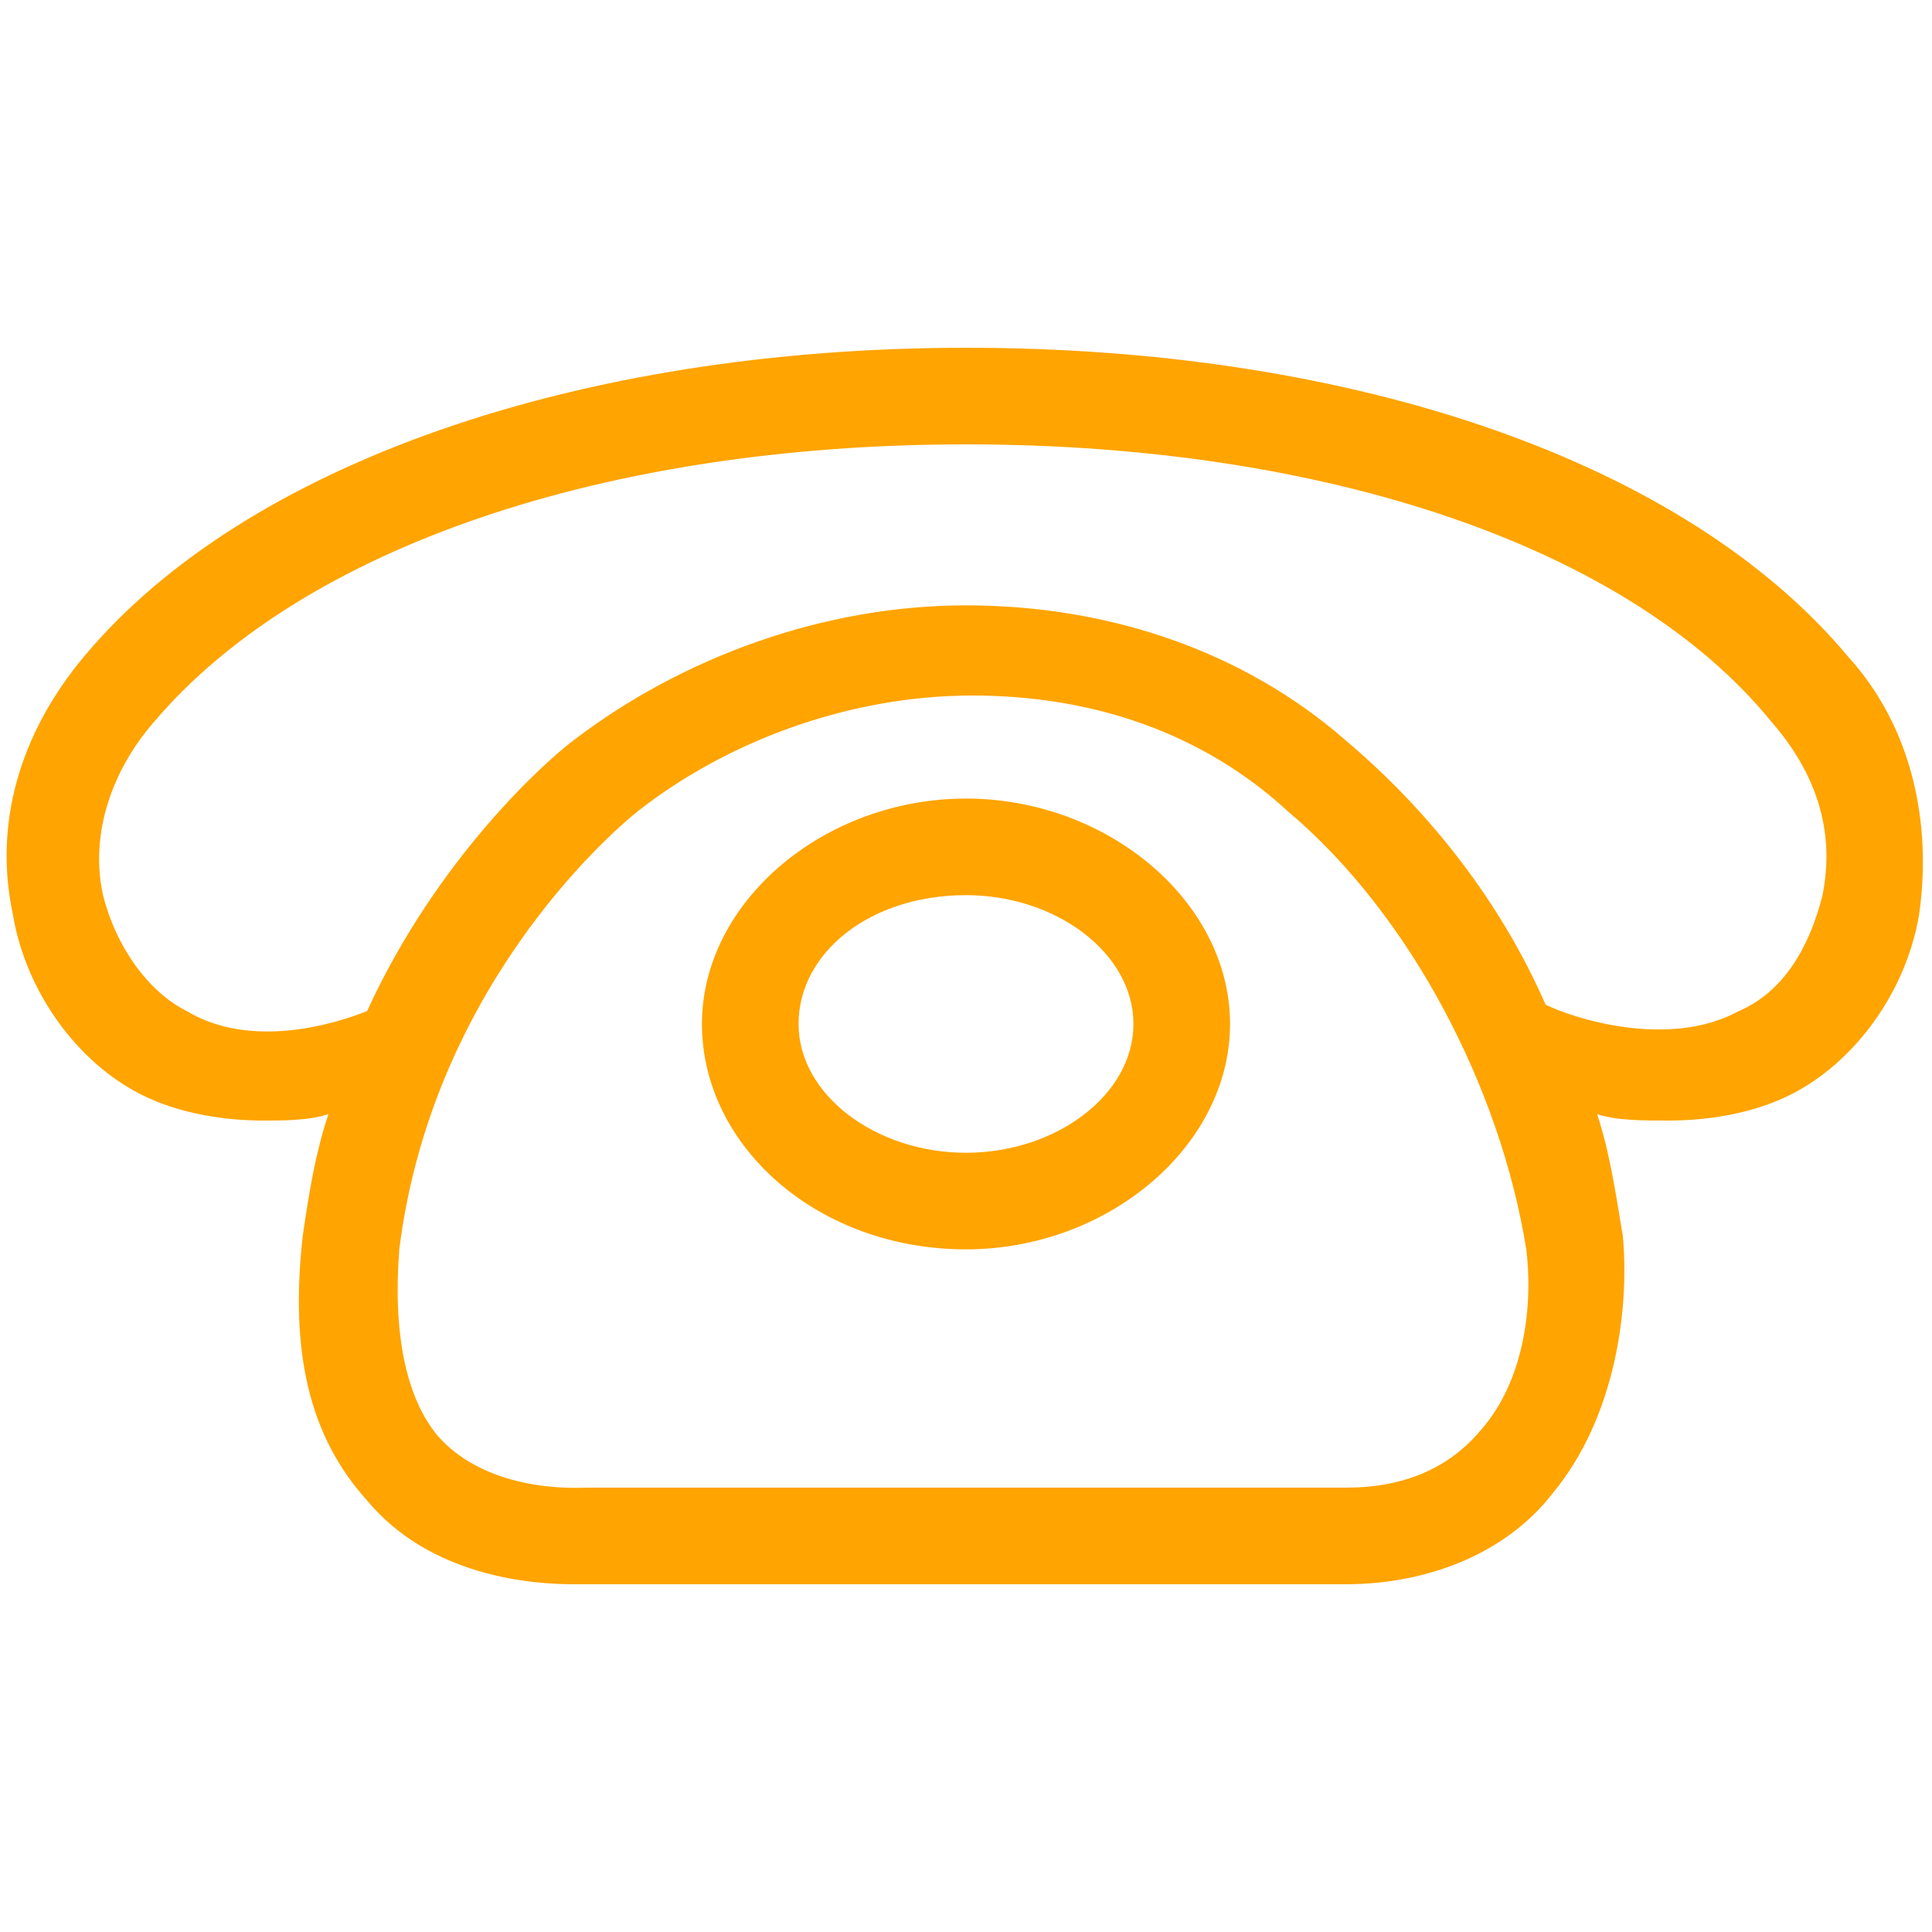
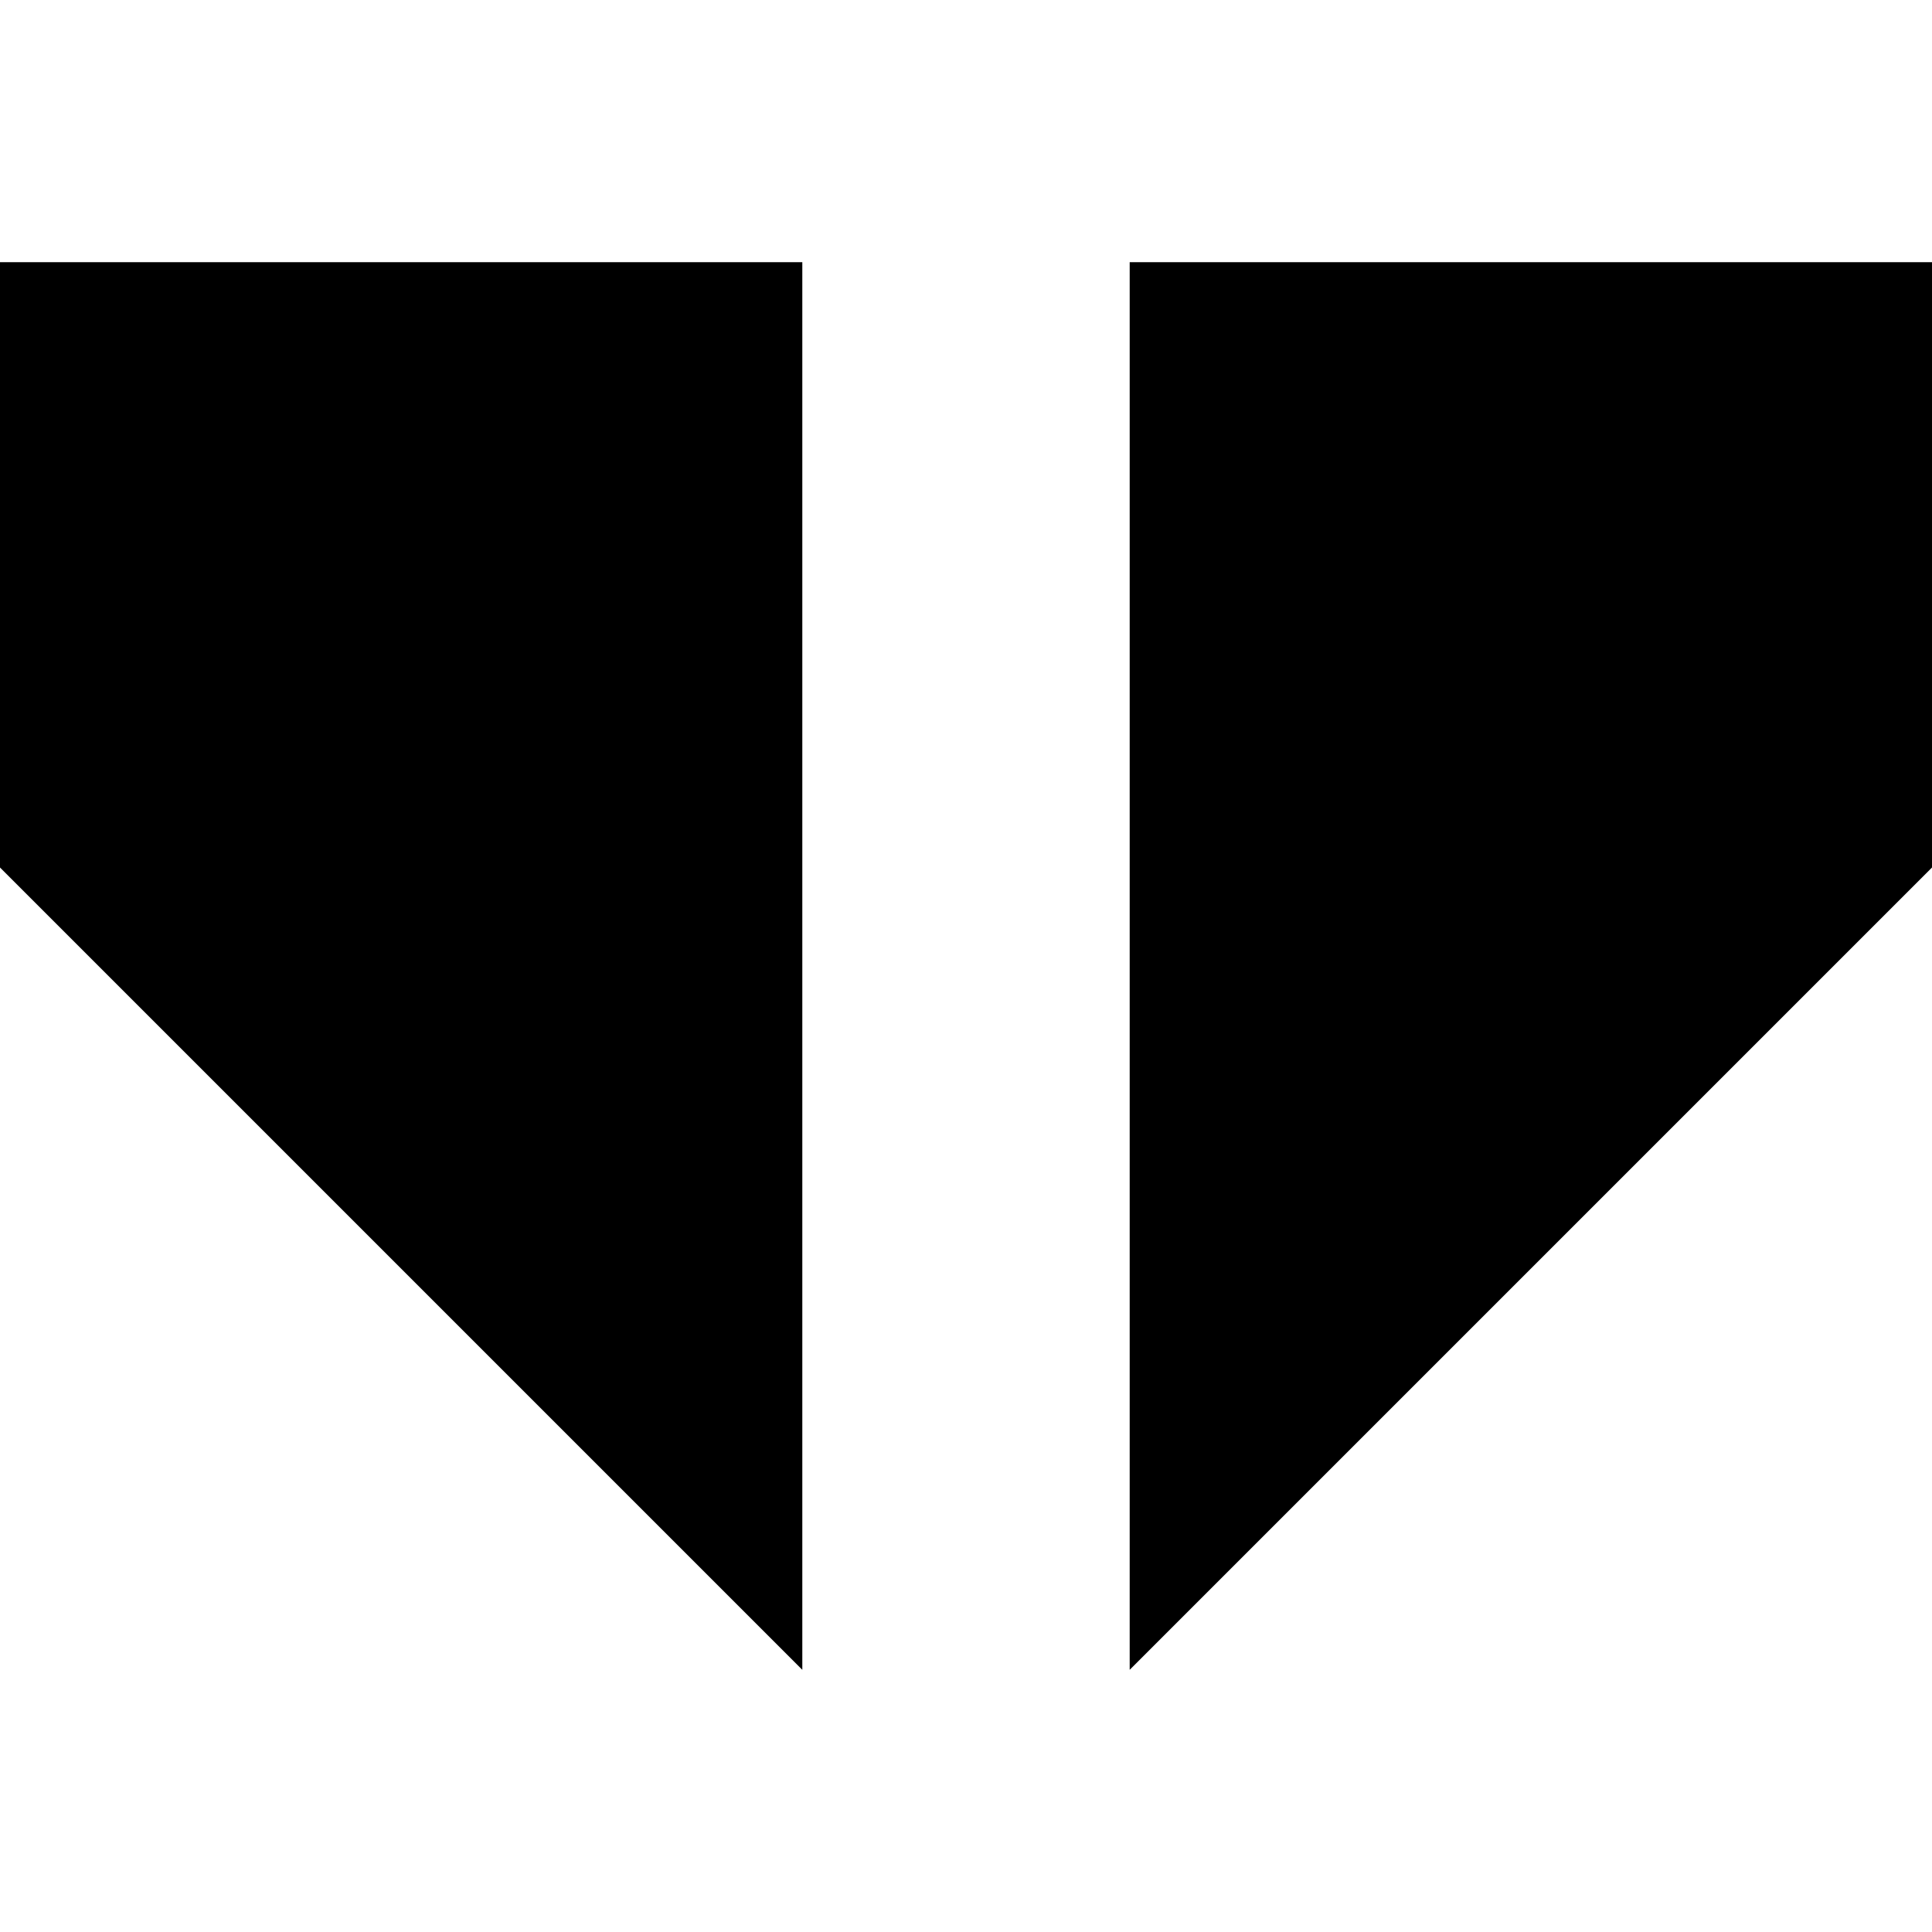
- <svg xmlns="http://www.w3.org/2000/svg" enable-background="new 0 0 30 30" height="40px" id="Capa_1" version="1.1" viewBox="0 0 30 30" width="40px" xml:space="preserve">
-   <path d="M28.7,10.2c-2.5-3-7.6-4.8-13.7-4.8c0,0,0,0,0,0h0c0,0,0,0,0,0c-6,0-11.2,1.8-13.7,4.8c-1,1.2-1.4,2.6-1.1,4  c0.2,1.2,1,2.3,2,2.8c0.6,0.3,1.3,0.4,1.9,0.4c0.3,0,0.7,0,1-0.1c-0.2,0.6-0.3,1.2-0.4,1.9c-0.2,1.8,0.1,3.1,1,4.1  c1,1.2,2.6,1.3,3.2,1.3c0.2,0,0.3,0,0.3,0h11.7c1.3,0,2.5-0.5,3.2-1.4c1-1.2,1.2-2.9,1.1-4c-0.1-0.6-0.2-1.3-0.4-1.9  c0.3,0.1,0.7,0.1,1.1,0.1c0.6,0,1.3-0.1,1.9-0.4c1-0.5,1.8-1.6,2-2.8C30,12.8,29.7,11.3,28.7,10.2z M23,22.2  c-0.5,0.6-1.2,0.9-2.1,0.9l-11.8,0c-0.1,0-1.5,0.1-2.3-0.8c-0.5-0.6-0.7-1.6-0.6-2.9c0.5-4,3.2-6.4,3.7-6.8c1.4-1.1,3.3-1.8,5.2-1.8  c1.9,0,3.6,0.6,4.9,1.8c1.9,1.6,3.3,4.3,3.7,6.8C23.8,20.2,23.7,21.4,23,22.2z M28.3,13.9c-0.2,0.8-0.6,1.5-1.3,1.8  c-1.1,0.6-2.6,0.1-3-0.1c-0.7-1.6-1.8-3-3.1-4.1c-1.6-1.4-3.7-2.1-5.9-2.1c-2.2,0-4.4,0.8-6.1,2.1c-0.4,0.3-2.1,1.8-3.2,4.2  c-0.5,0.2-1.8,0.6-2.8,0c-0.6-0.3-1.1-1-1.3-1.8c-0.2-0.9,0.1-1.9,0.8-2.7C4.7,8.5,9.4,6.9,15,6.9c5.6,0,10.3,1.6,12.5,4.3  C28.2,12,28.5,12.9,28.3,13.9z M15,12.4c-2.2,0-4.1,1.6-4.1,3.5s1.8,3.5,4.1,3.5c2.2,0,4.1-1.6,4.1-3.5S17.2,12.4,15,12.4z M15,17.9  c-1.4,0-2.6-0.9-2.6-2s1.1-2,2.6-2c1.4,0,2.6,0.9,2.6,2S16.4,17.9,15,17.9z" fill="#ffa400" />
+ <svg xmlns="http://www.w3.org/2000/svg" version="1.1" id="Capa_1" x="0px" y="0px" viewBox="0 0 490 490" style="enable-background:new 0 0 490 490;" xml:space="preserve">
+   <g>
+     <polygon points="203.485,66.497 0,66.497 0,220.019 203.485,423.503  " />
+     <polygon points="490,66.497 286.515,66.497 286.515,423.503 490,220.019  " />
+   </g>
+   <g>
+ </g>
+   <g>
+ </g>
+   <g>
+ </g>
+   <g>
+ </g>
+   <g>
+ </g>
+   <g>
+ </g>
+   <g>
+ </g>
+   <g>
+ </g>
+   <g>
+ </g>
+   <g>
+ </g>
+   <g>
+ </g>
+   <g>
+ </g>
+   <g>
+ </g>
+   <g>
+ </g>
+   <g>
+ </g>
</svg>
